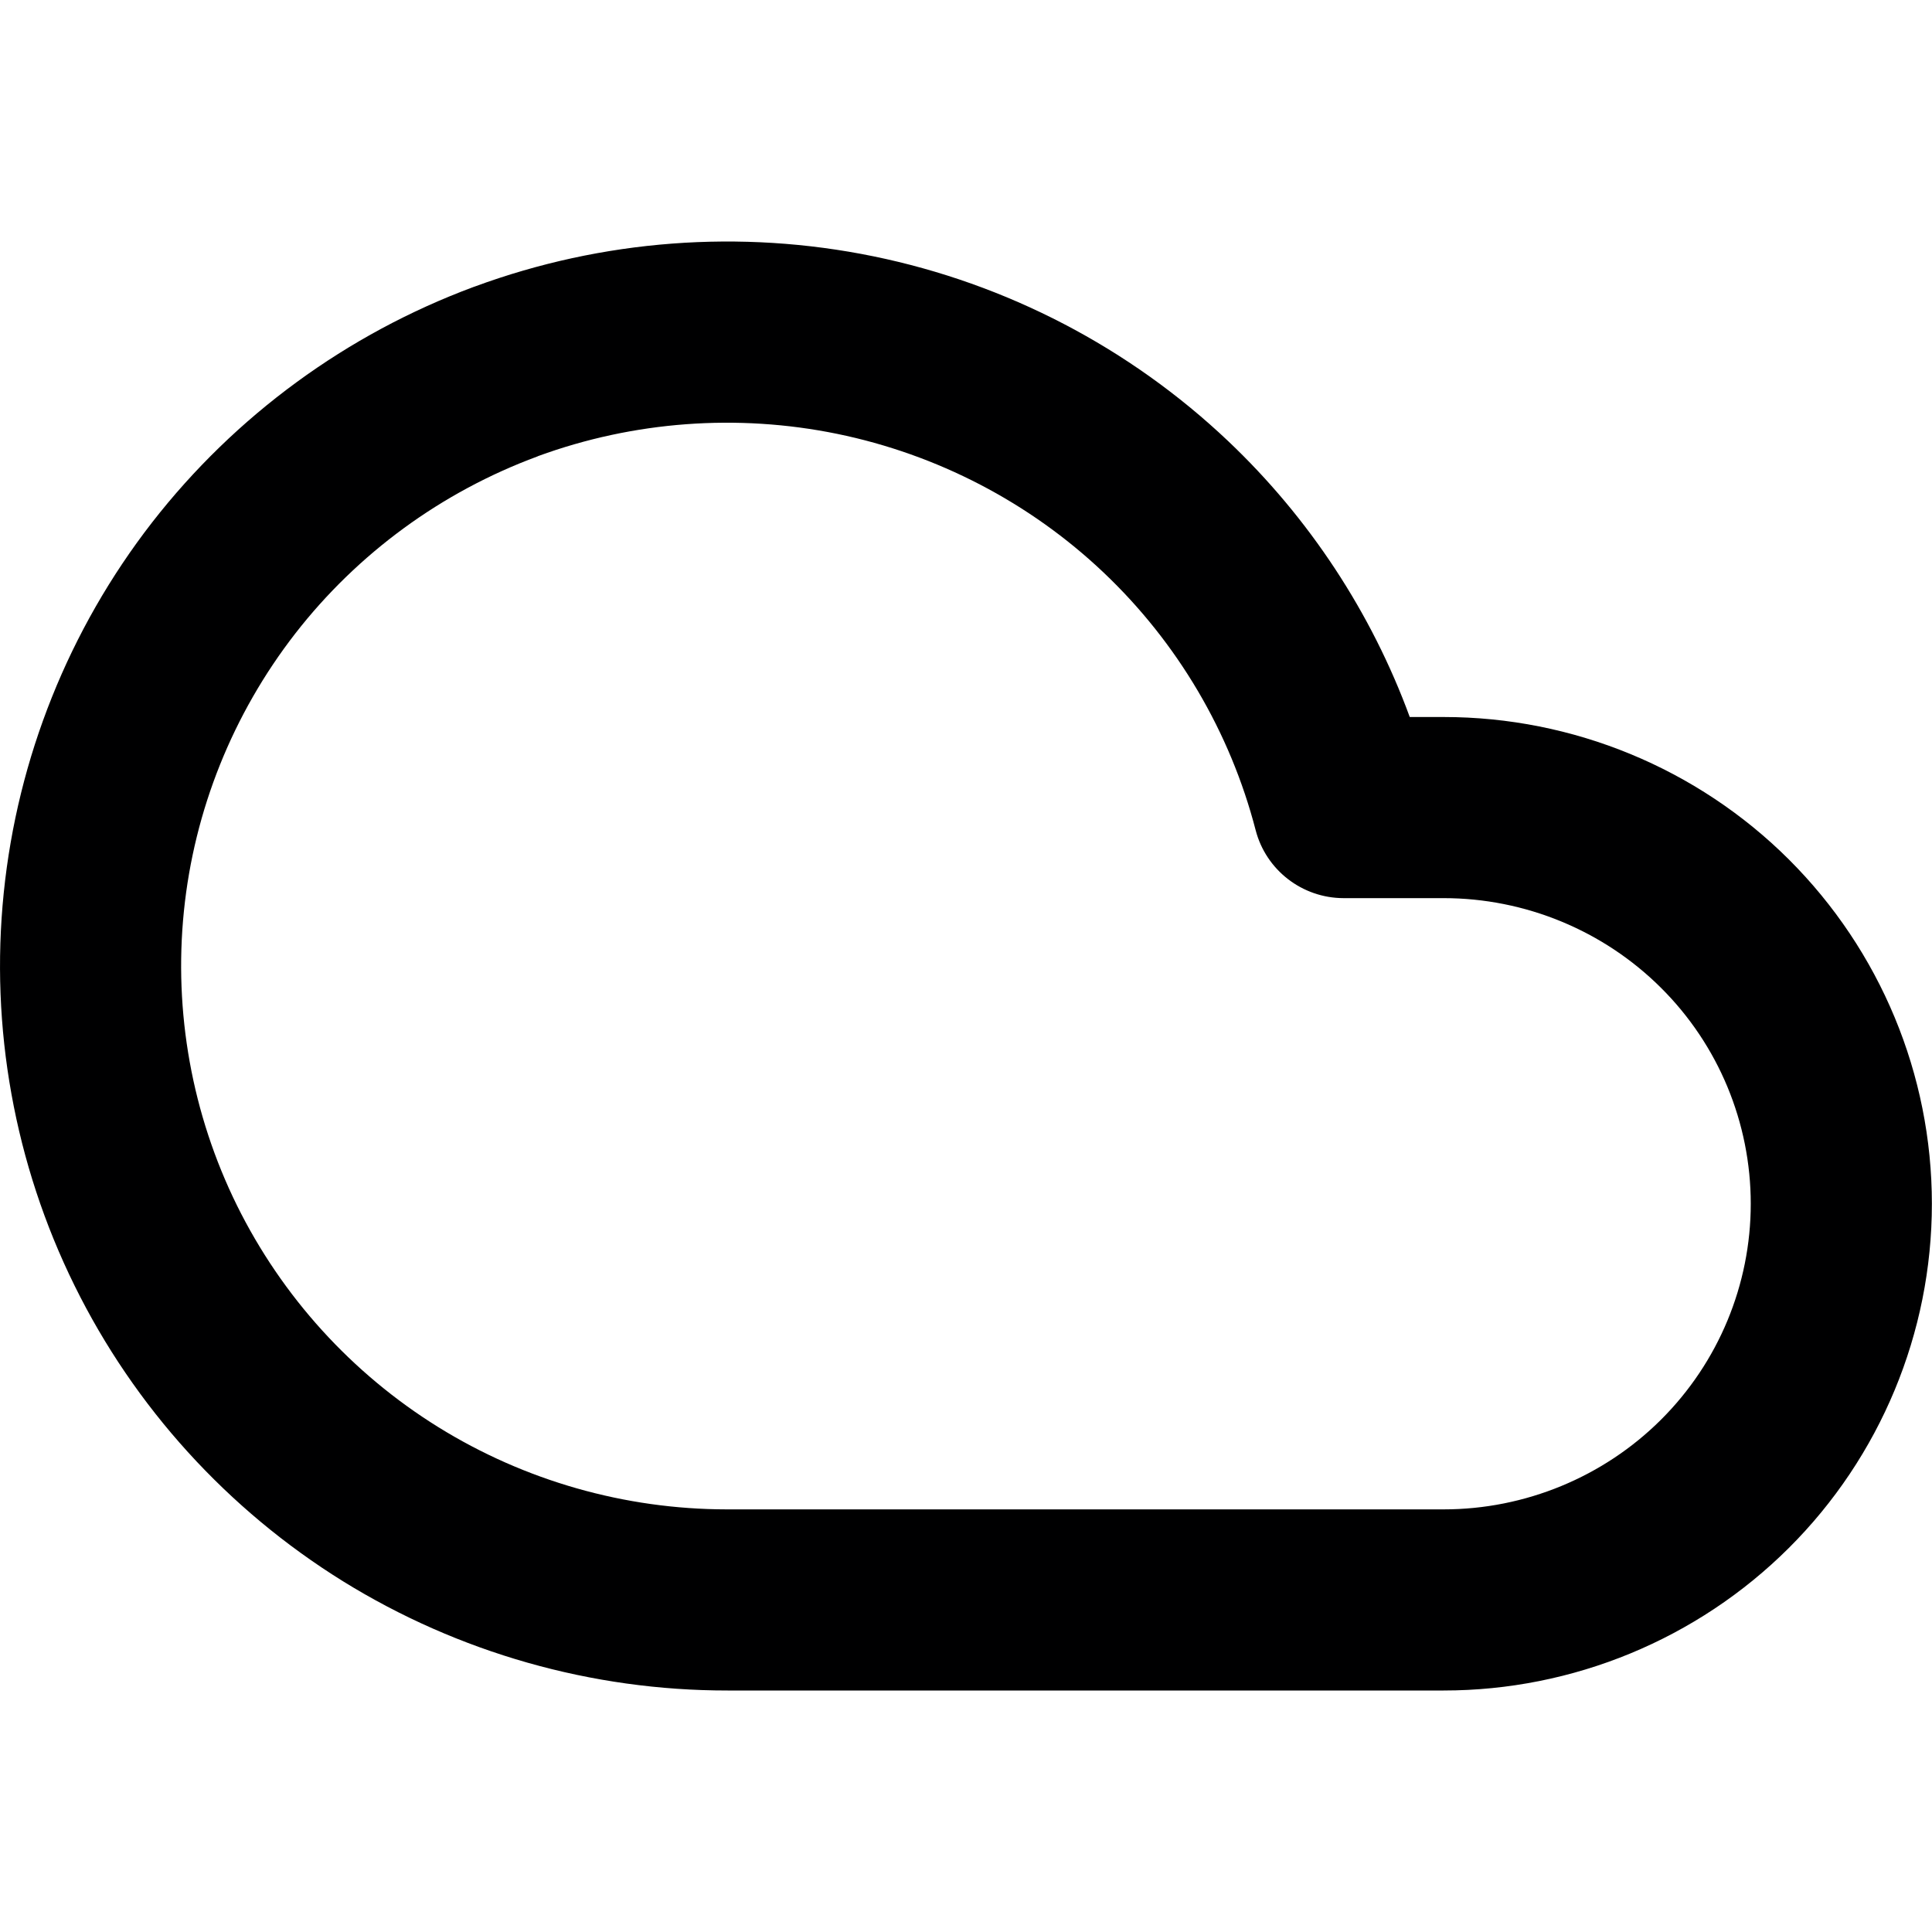
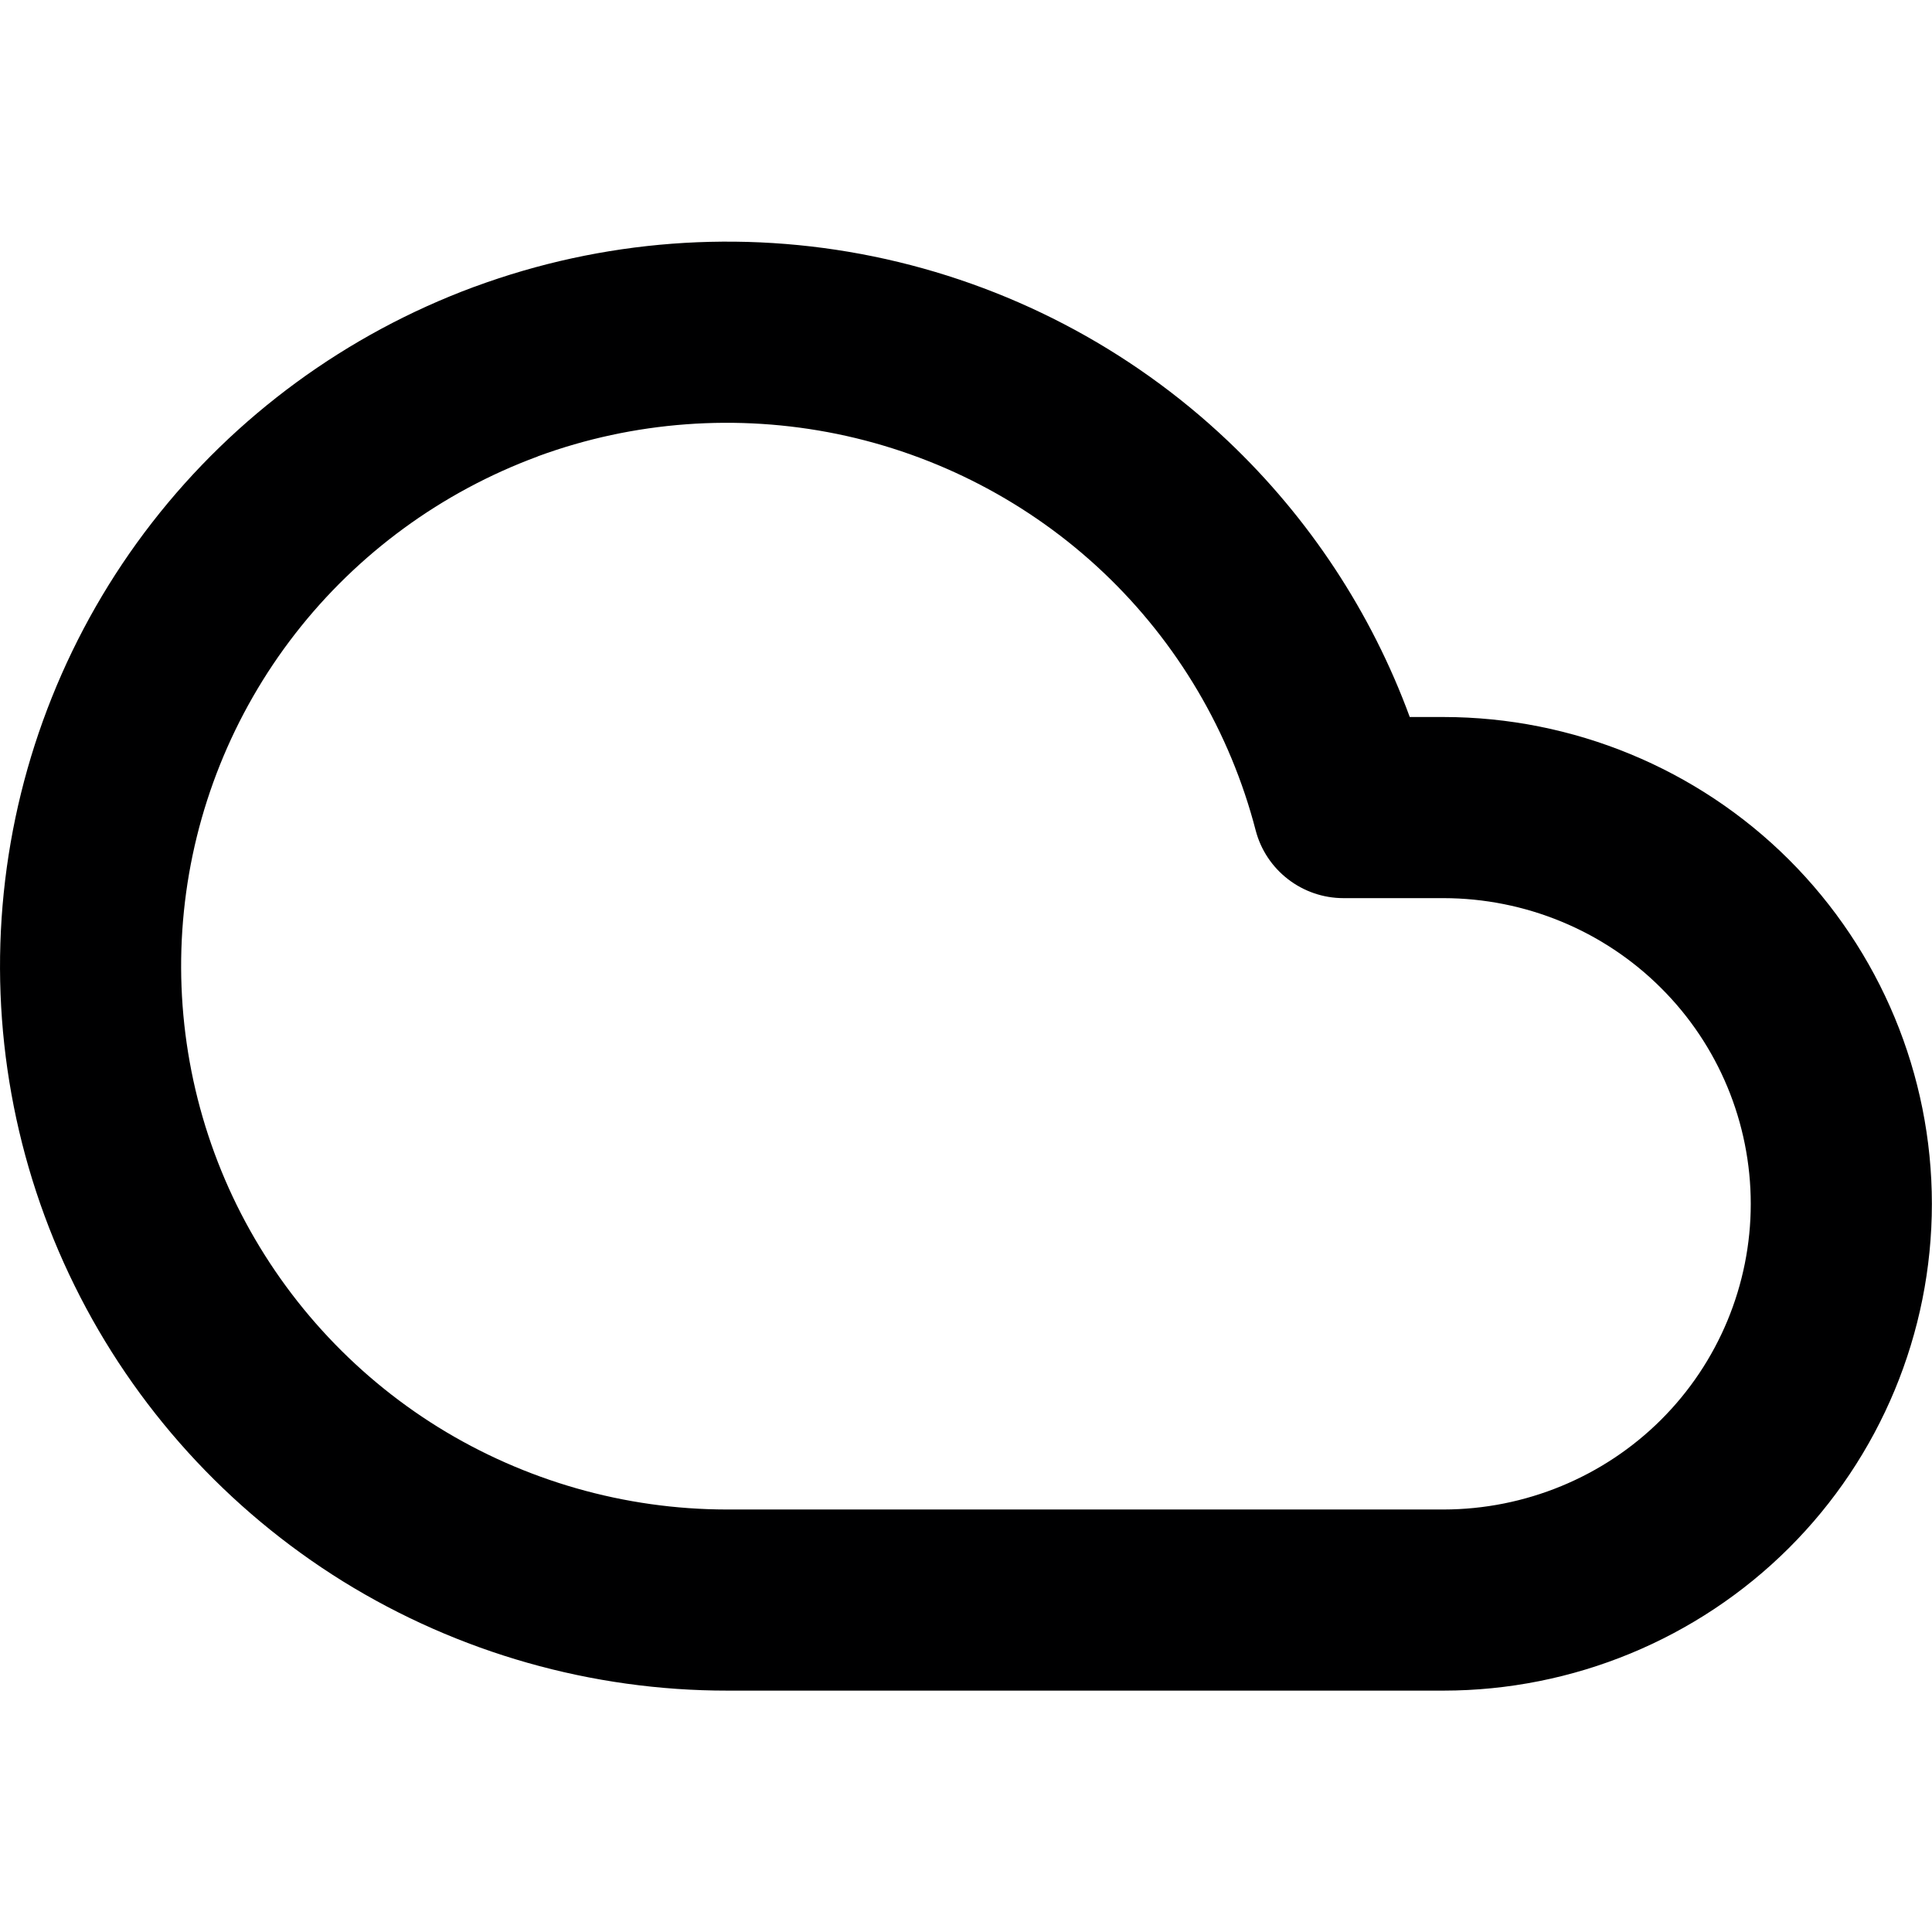
<svg xmlns="http://www.w3.org/2000/svg" width="16" height="16" viewBox="0 0 16 16" fill="none">
  <g id="size=16">
-     <path id="Path" fill-rule="evenodd" clip-rule="evenodd" d="M3.932 2.373C4.987 1.984 6.133 1.897 7.235 2.123C8.337 2.349 9.355 2.88 10.17 3.652C10.843 4.29 11.358 5.074 11.675 5.938H11.956C13.026 5.938 14.056 6.362 14.814 7.117C15.572 7.873 15.999 8.899 15.999 9.969C15.999 11.038 15.572 12.065 14.814 12.82C14.056 13.575 13.026 14 11.956 14H6.026C4.901 14.001 3.796 13.687 2.84 13.095C1.885 12.502 1.113 11.653 0.617 10.646C0.12 9.638 -0.083 8.51 0.031 7.394C0.145 6.277 0.571 5.213 1.26 4.326C1.948 3.442 2.872 2.766 3.923 2.376C3.926 2.375 3.93 2.374 3.932 2.373ZM6.933 3.593C6.107 3.424 5.248 3.488 4.457 3.777L4.451 3.78C3.658 4.073 2.962 4.582 2.445 5.247C1.928 5.913 1.608 6.71 1.523 7.546C1.438 8.382 1.59 9.227 1.962 9.982C2.335 10.737 2.913 11.374 3.63 11.819C4.346 12.263 5.174 12.499 6.017 12.5H11.956C12.63 12.5 13.279 12.232 13.755 11.758C14.232 11.283 14.499 10.639 14.499 9.969C14.499 9.299 14.232 8.654 13.755 8.18C13.279 7.706 12.63 7.438 11.956 7.438H11.126C10.784 7.437 10.485 7.206 10.399 6.876C10.188 6.062 9.751 5.321 9.139 4.741C8.527 4.161 7.761 3.763 6.933 3.593Z" fill="#000001" />
+     <path id="Path" fill-rule="evenodd" clip-rule="evenodd" d="M3.932 2.374C4.987 1.985 6.133 1.898 7.235 2.124C8.337 2.35 9.355 2.88 10.17 3.653C10.843 4.291 11.358 5.074 11.675 5.938H11.956C13.026 5.939 14.056 6.363 14.814 7.118C15.572 7.874 15.999 8.9 15.999 9.97C15.999 11.039 15.572 12.066 14.814 12.821C14.056 13.576 13.026 14 11.956 14.001H6.026C4.901 14.002 3.796 13.688 2.84 13.096C1.885 12.503 1.113 11.653 0.617 10.646C0.12 9.639 -0.083 8.511 0.031 7.394C0.145 6.278 0.571 5.214 1.26 4.327C1.948 3.442 2.871 2.767 3.923 2.377C3.926 2.376 3.93 2.375 3.932 2.374ZM6.933 3.594C6.107 3.425 5.248 3.488 4.457 3.778L4.451 3.781C3.658 4.074 2.962 4.583 2.445 5.248C1.928 5.913 1.608 6.71 1.523 7.547C1.438 8.383 1.59 9.228 1.962 9.983C2.335 10.738 2.913 11.375 3.63 11.82C4.346 12.263 5.174 12.5 6.017 12.501H11.956C12.63 12.5 13.279 12.233 13.755 11.759C14.232 11.284 14.499 10.639 14.499 9.97C14.499 9.3 14.232 8.655 13.755 8.181C13.279 7.706 12.63 7.439 11.956 7.438H11.126C10.785 7.438 10.485 7.207 10.399 6.877C10.188 6.063 9.751 5.322 9.139 4.742C8.527 4.162 7.761 3.764 6.933 3.594Z" fill="#000001" />
  </g>
</svg>
